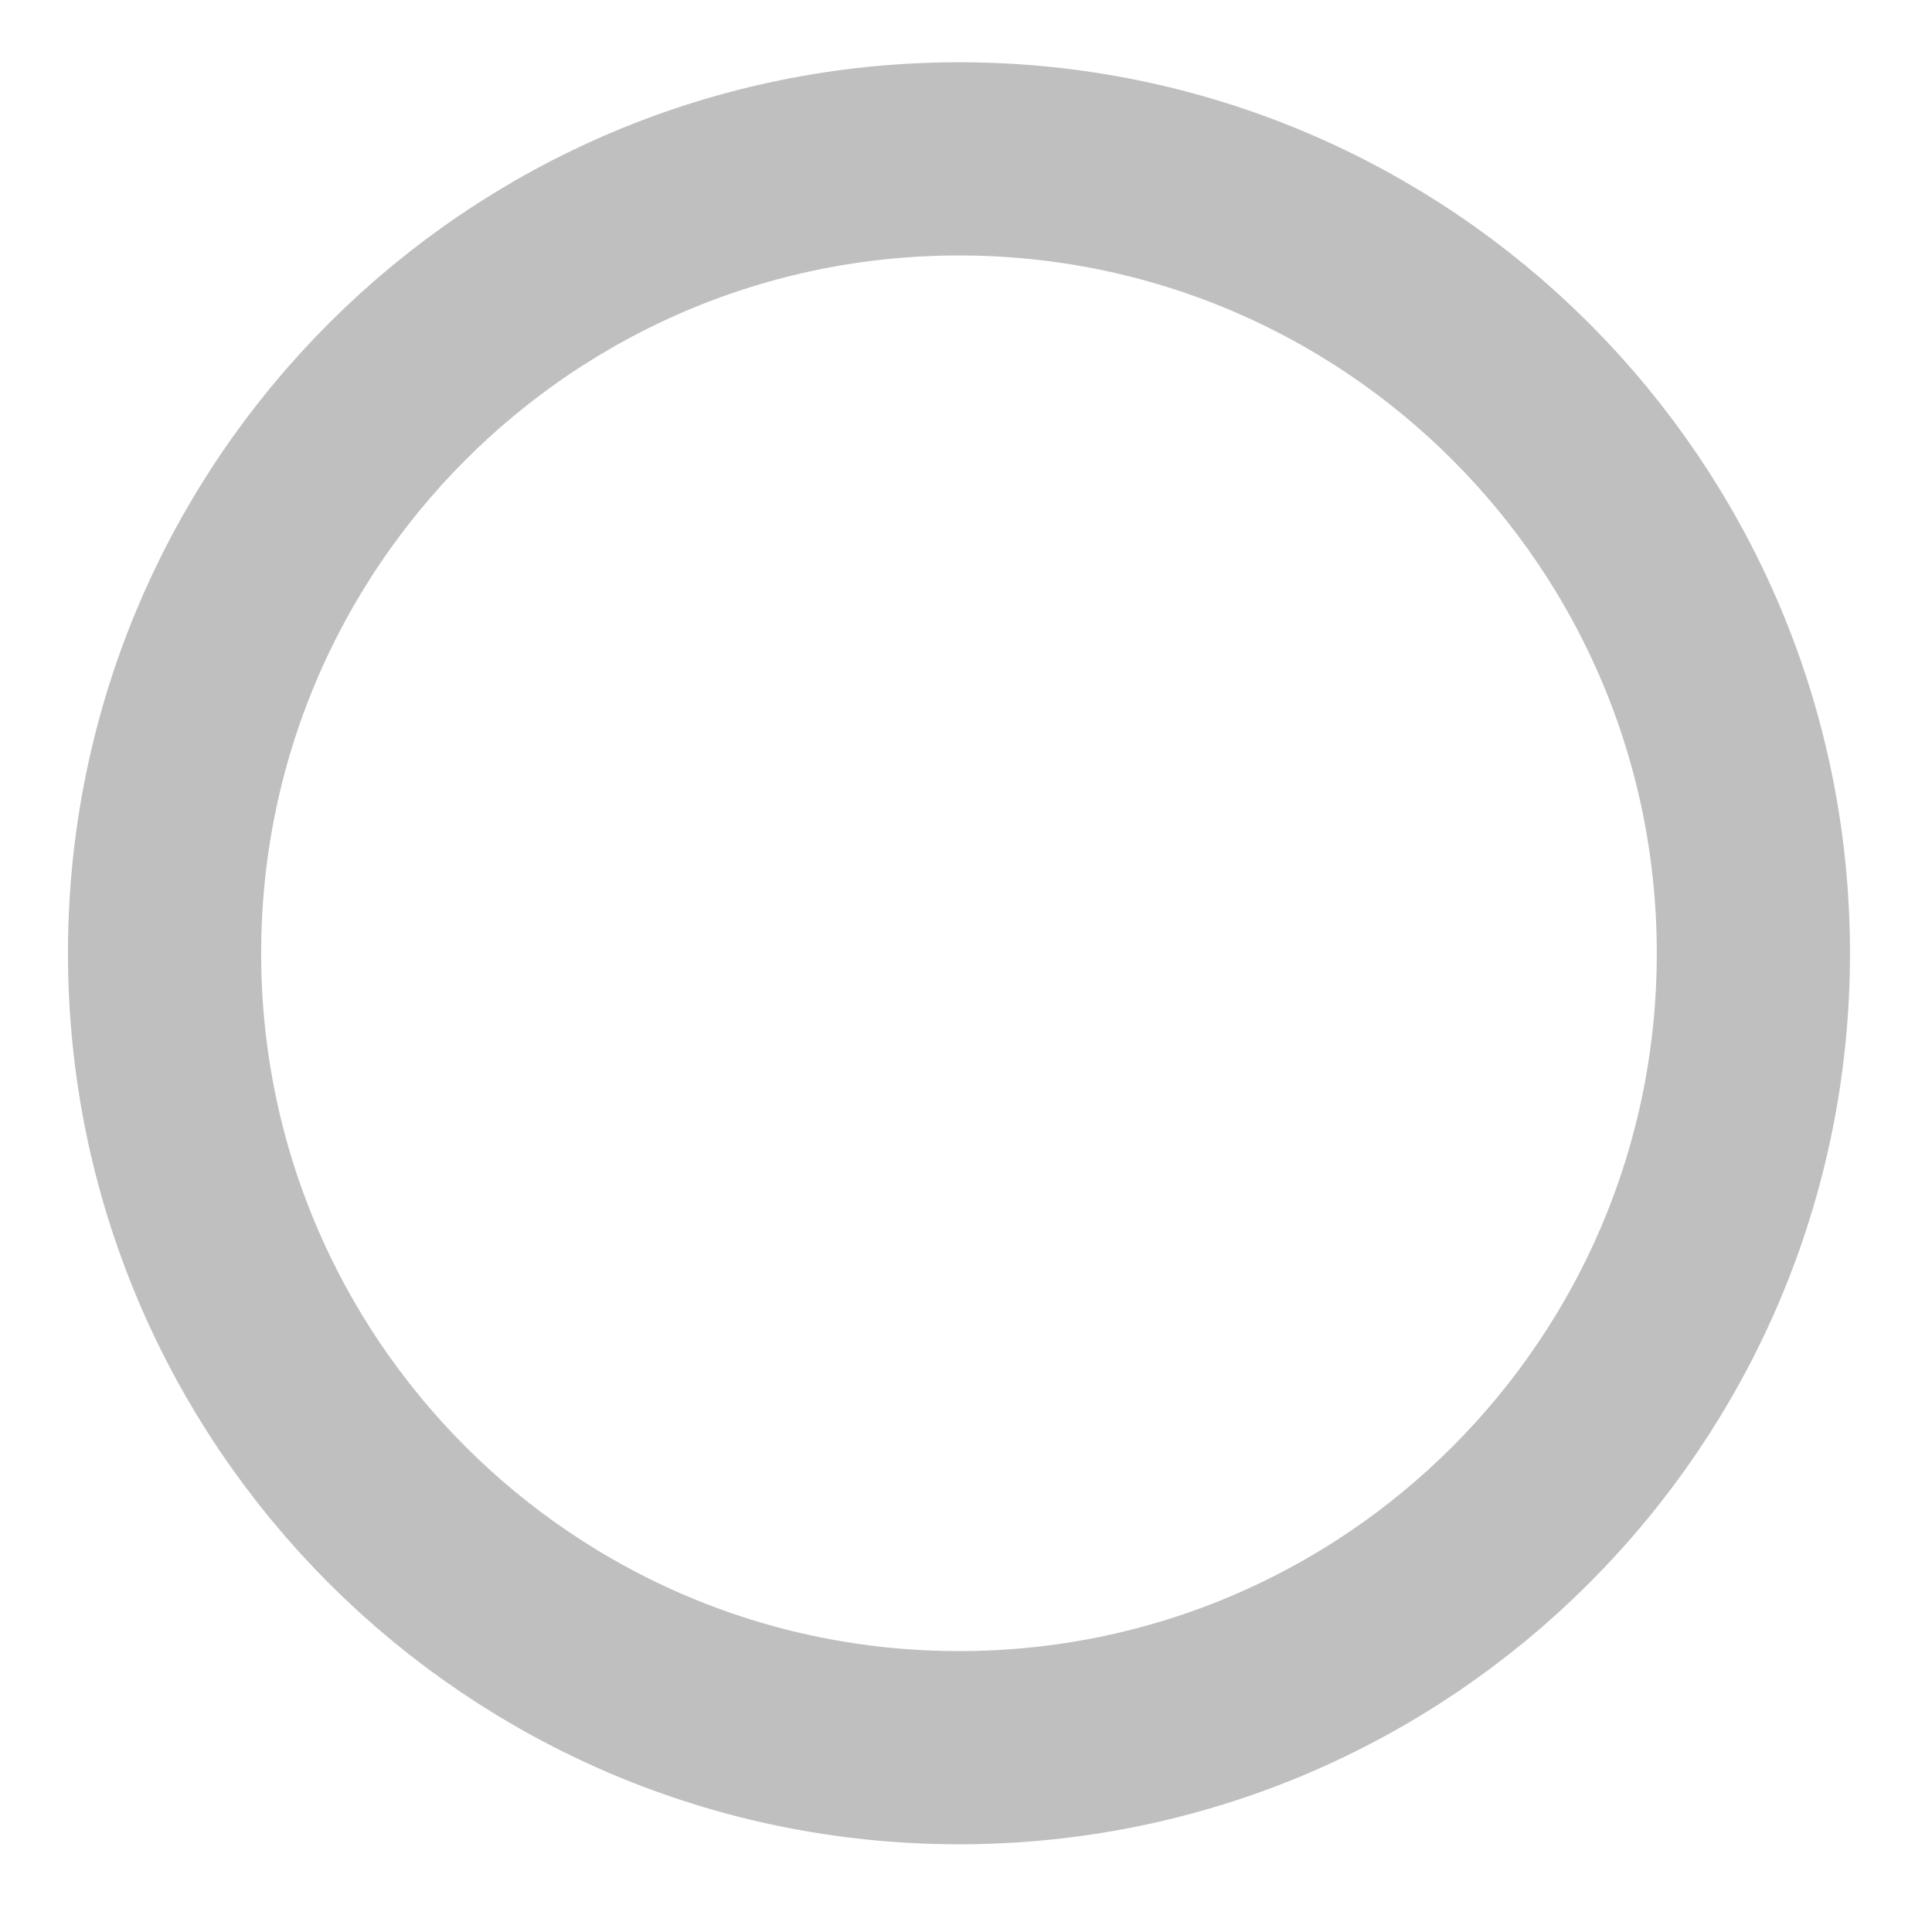
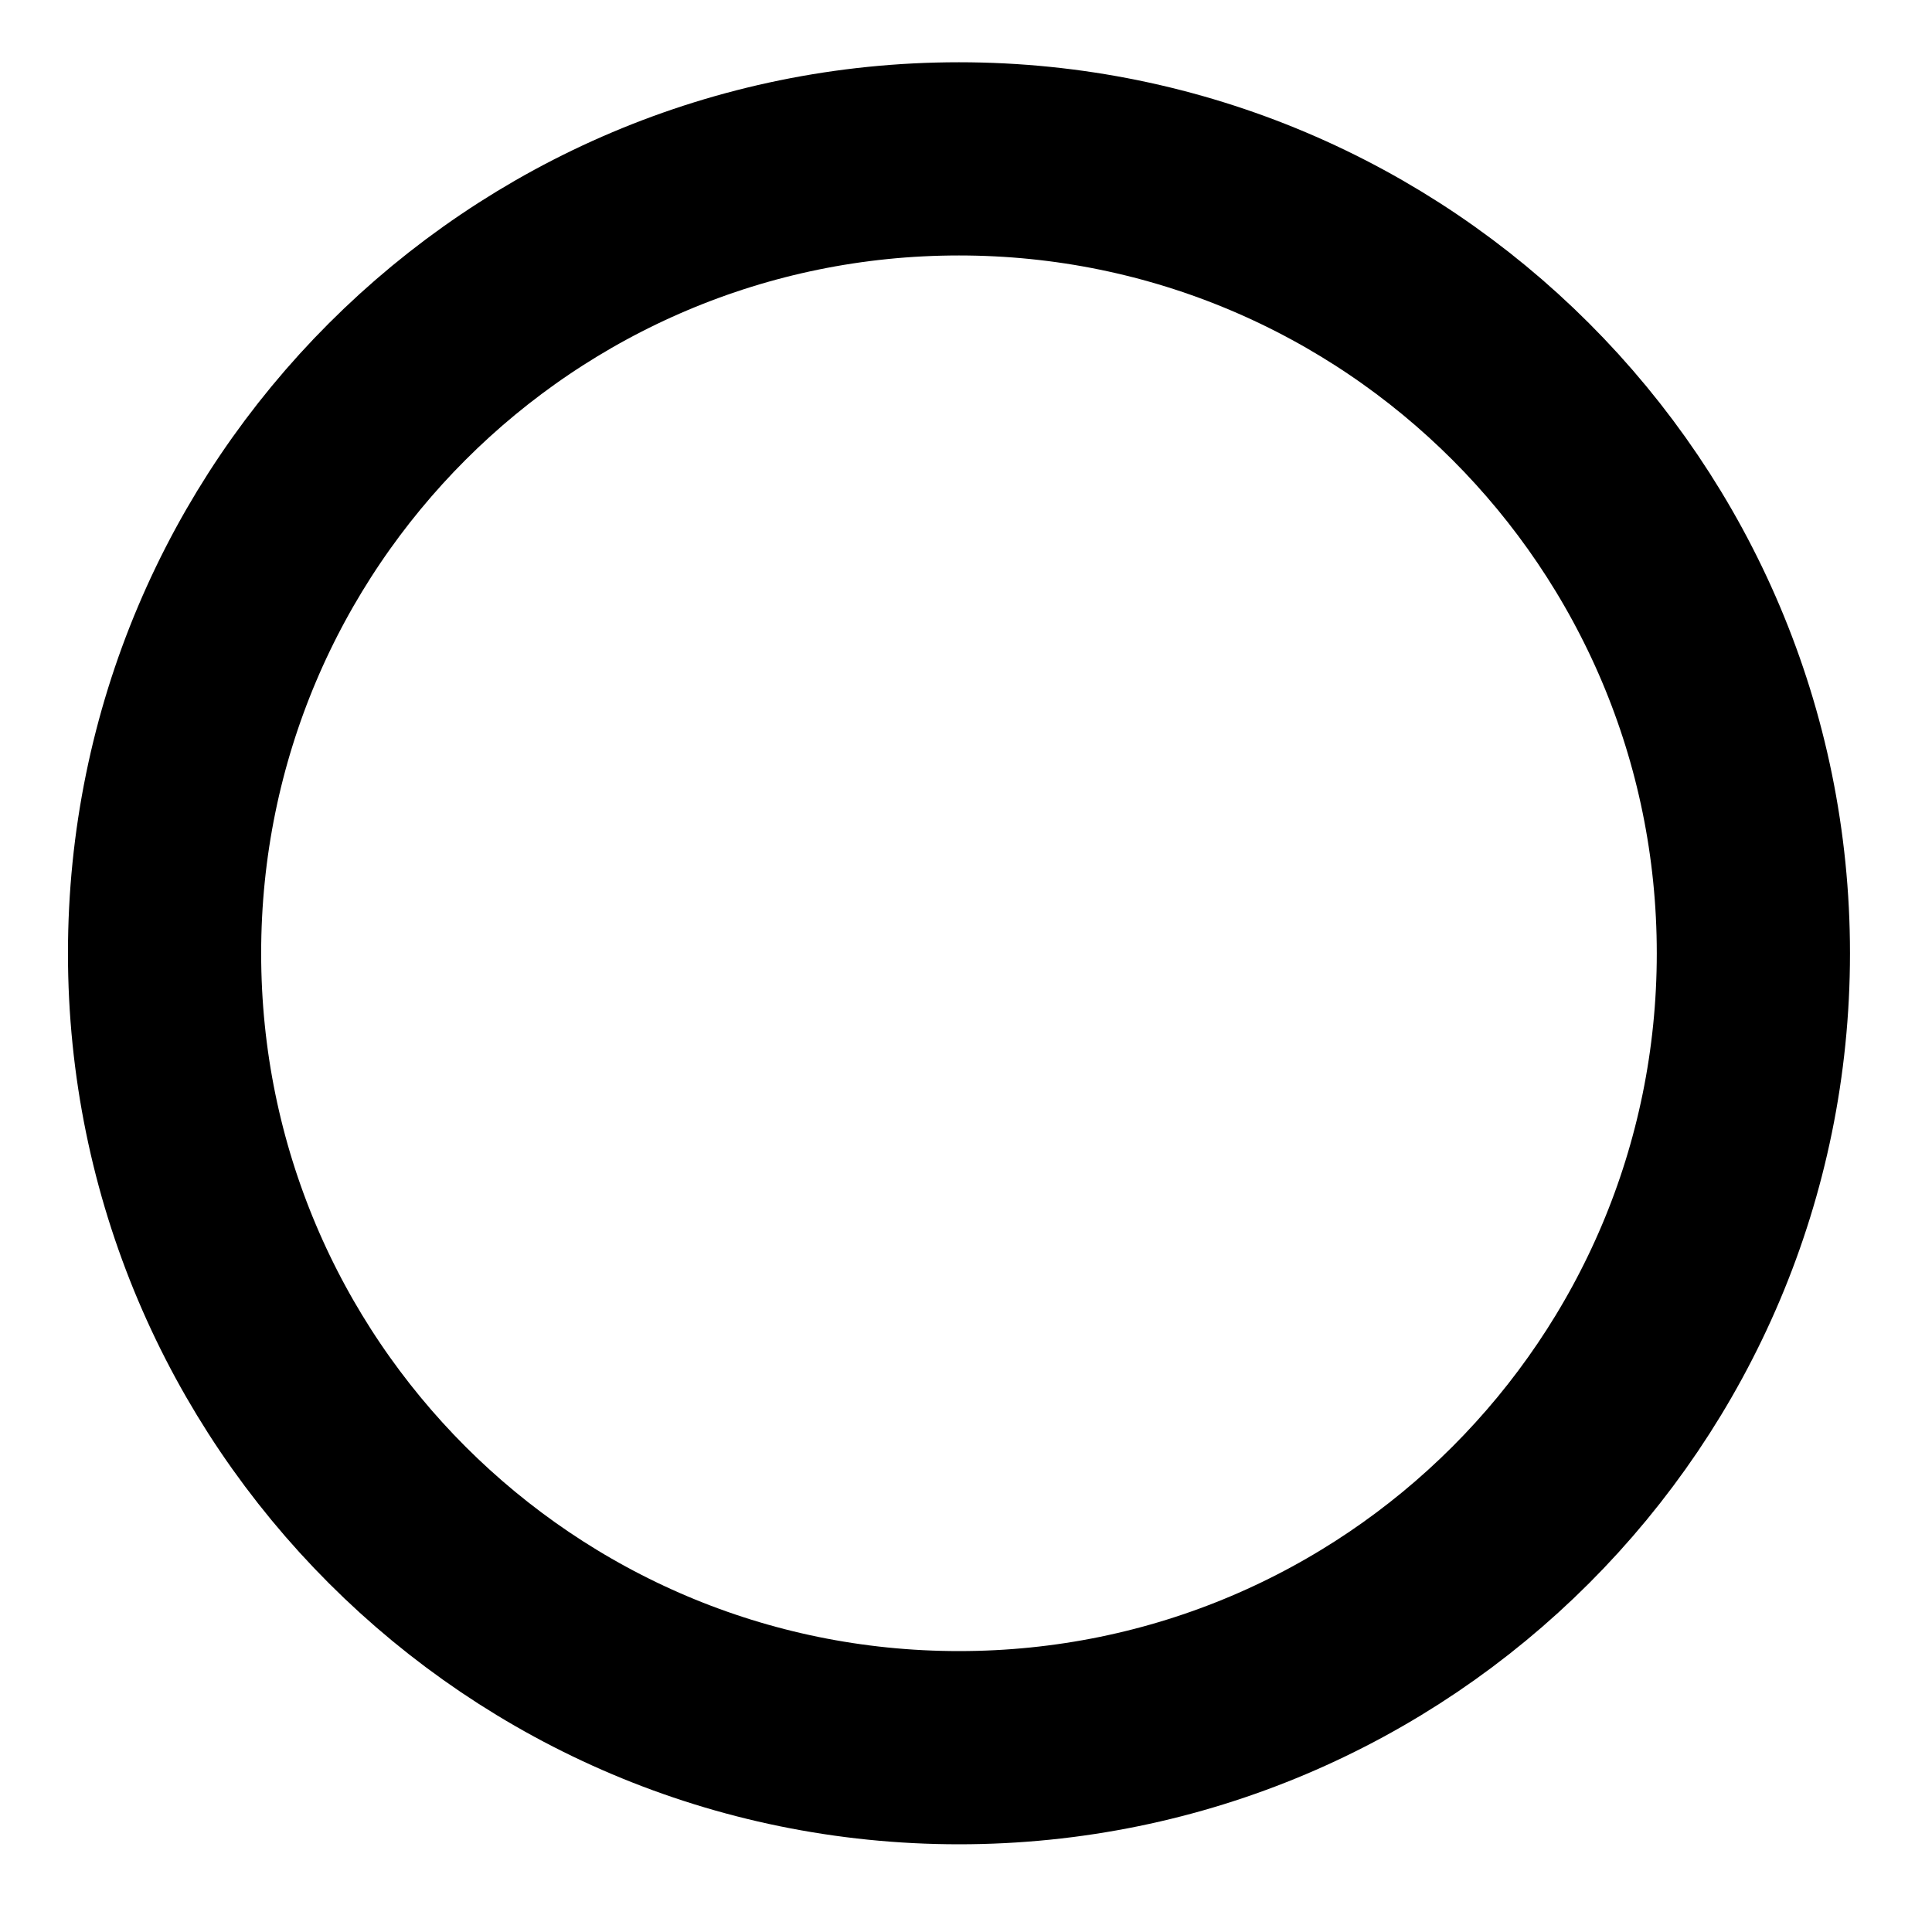
<svg xmlns="http://www.w3.org/2000/svg" width="40" height="40" viewBox="0 0 40 40" fill="none">
-   <path d="M19.855 36.184C28.938 36.184 36.302 28.82 36.302 19.737C36.302 10.653 28.938 3.289 19.855 3.289C10.771 3.289 3.407 10.653 3.407 19.737C3.407 28.82 10.771 36.184 19.855 36.184Z" stroke="#BFBFBF" stroke-width="4" stroke-linecap="round" stroke-linejoin="round" />
+   <path d="M19.855 36.184C28.938 36.184 36.302 28.82 36.302 19.737C36.302 10.653 28.938 3.289 19.855 3.289C10.771 3.289 3.407 10.653 3.407 19.737C3.407 28.82 10.771 36.184 19.855 36.184Z" stroke="currentColor" stroke-width="4" stroke-linecap="round" stroke-linejoin="round" />
</svg>
